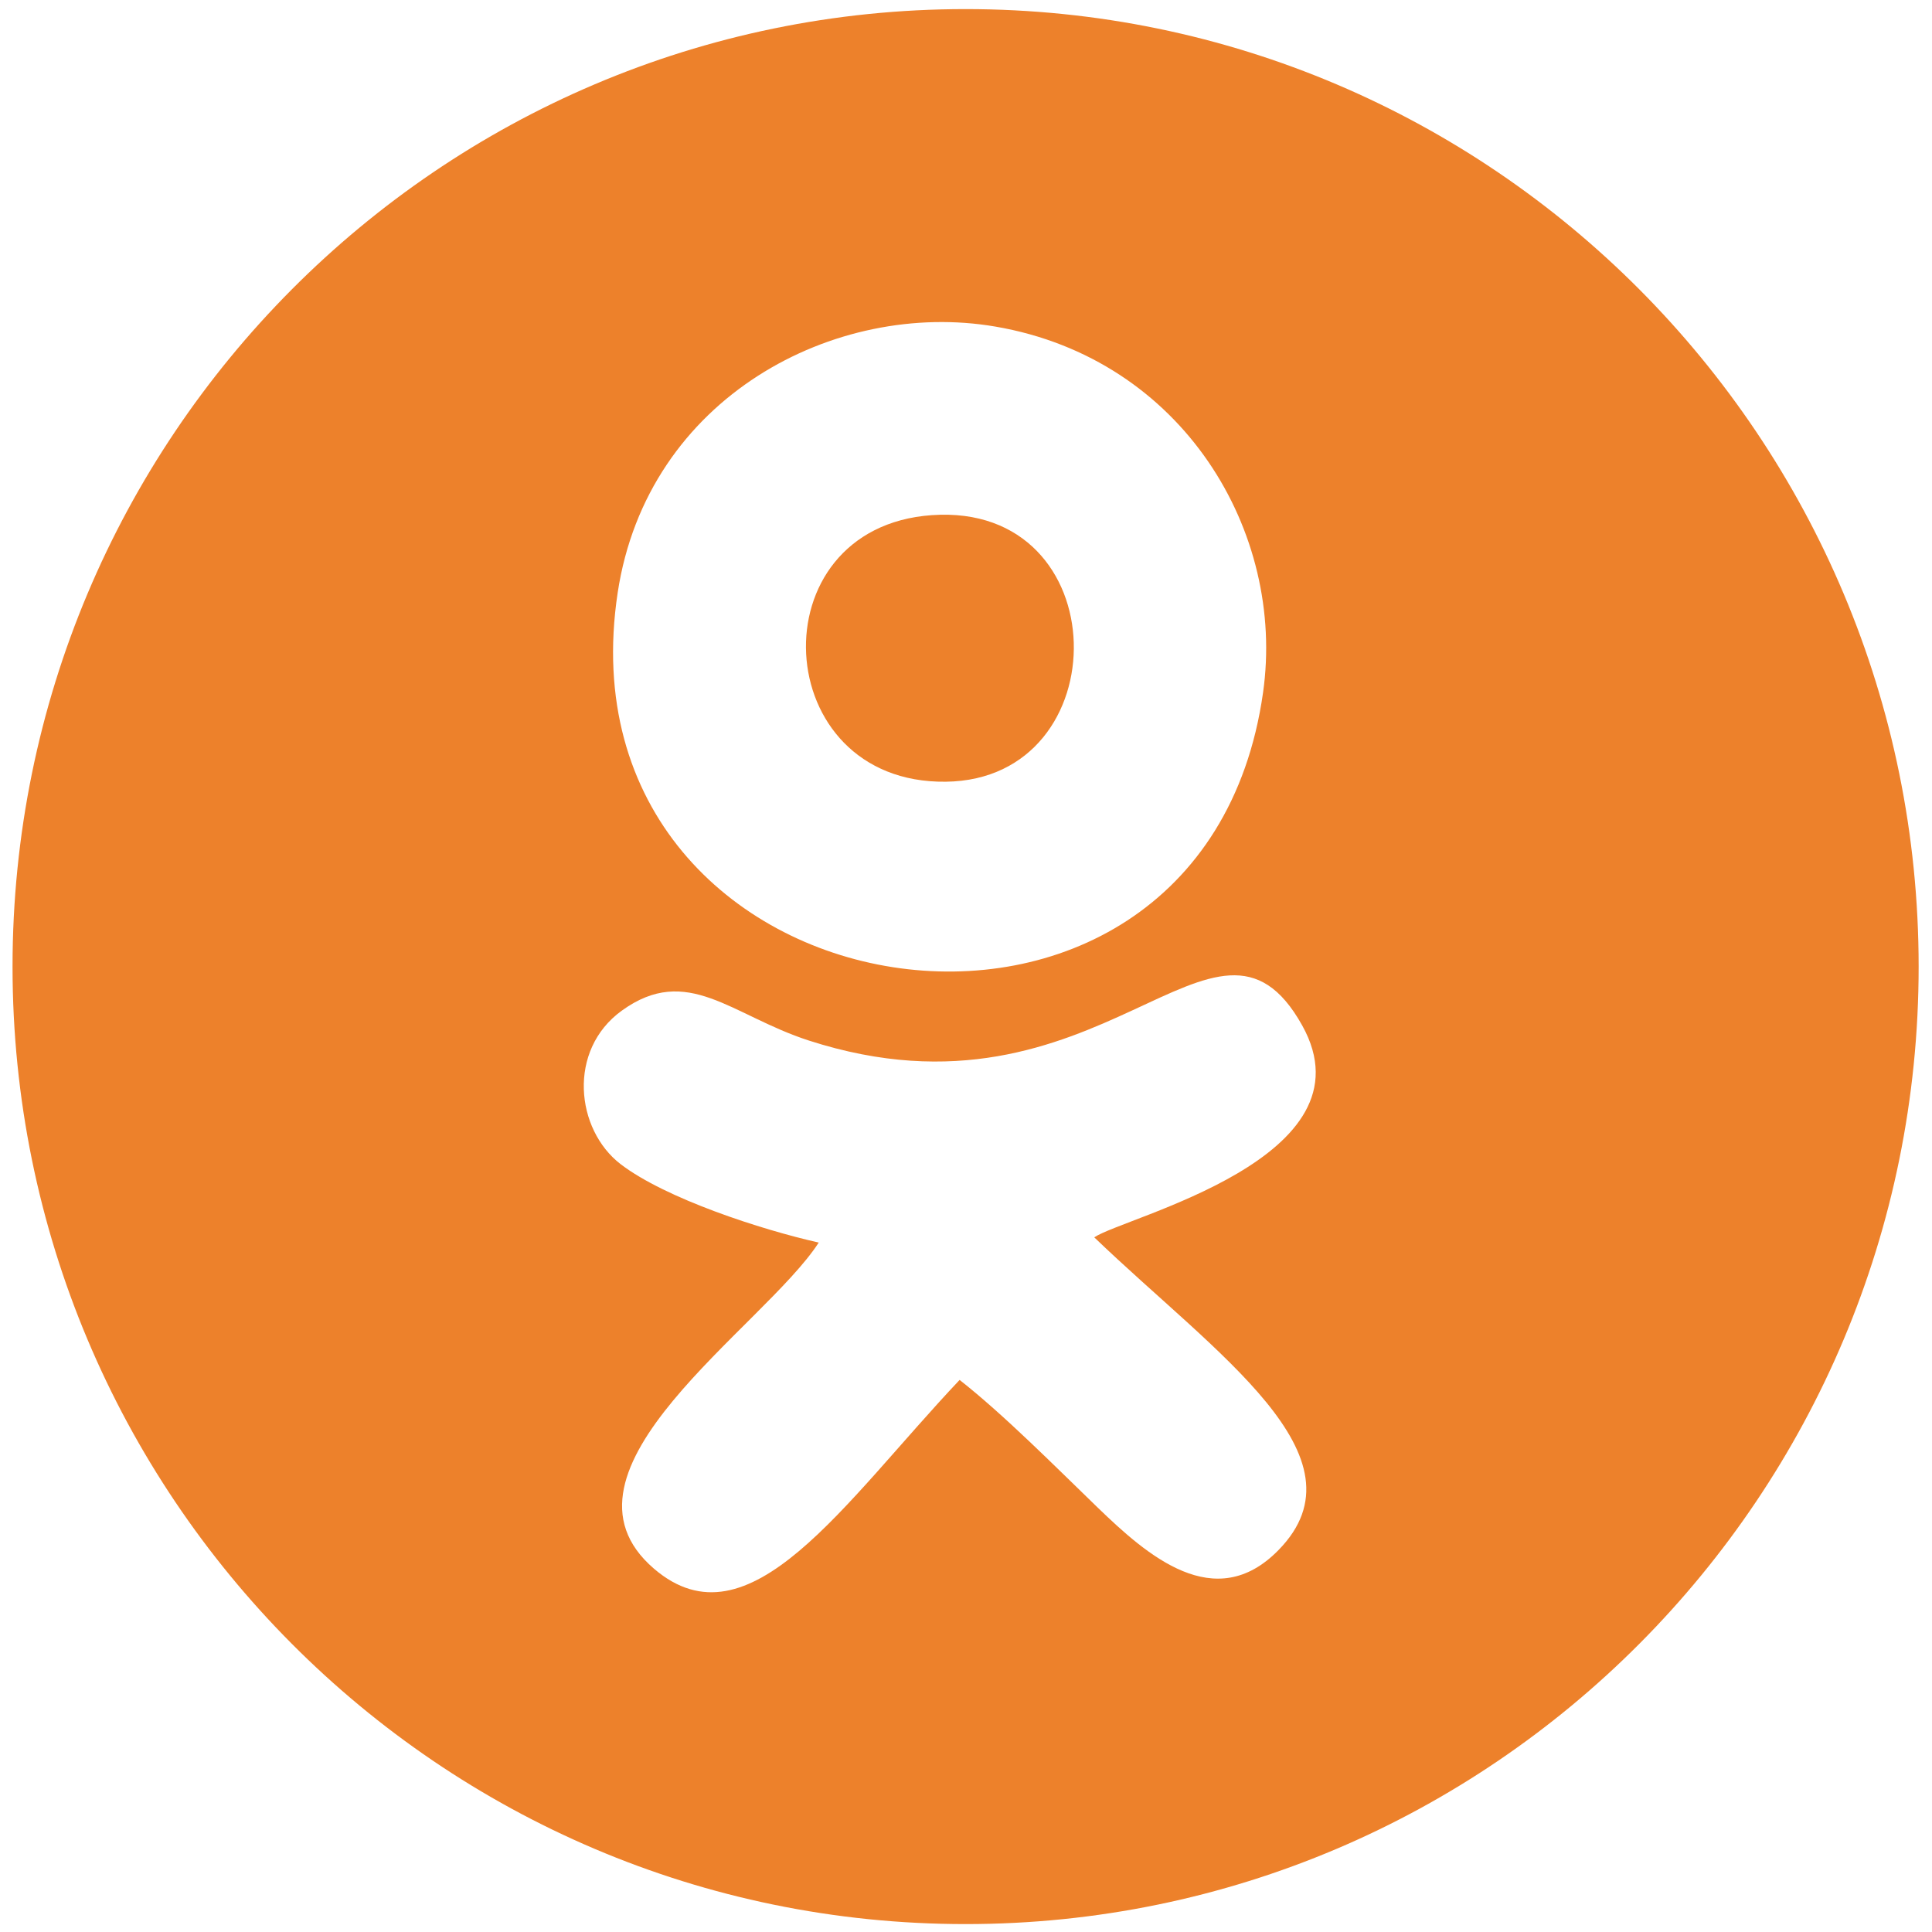
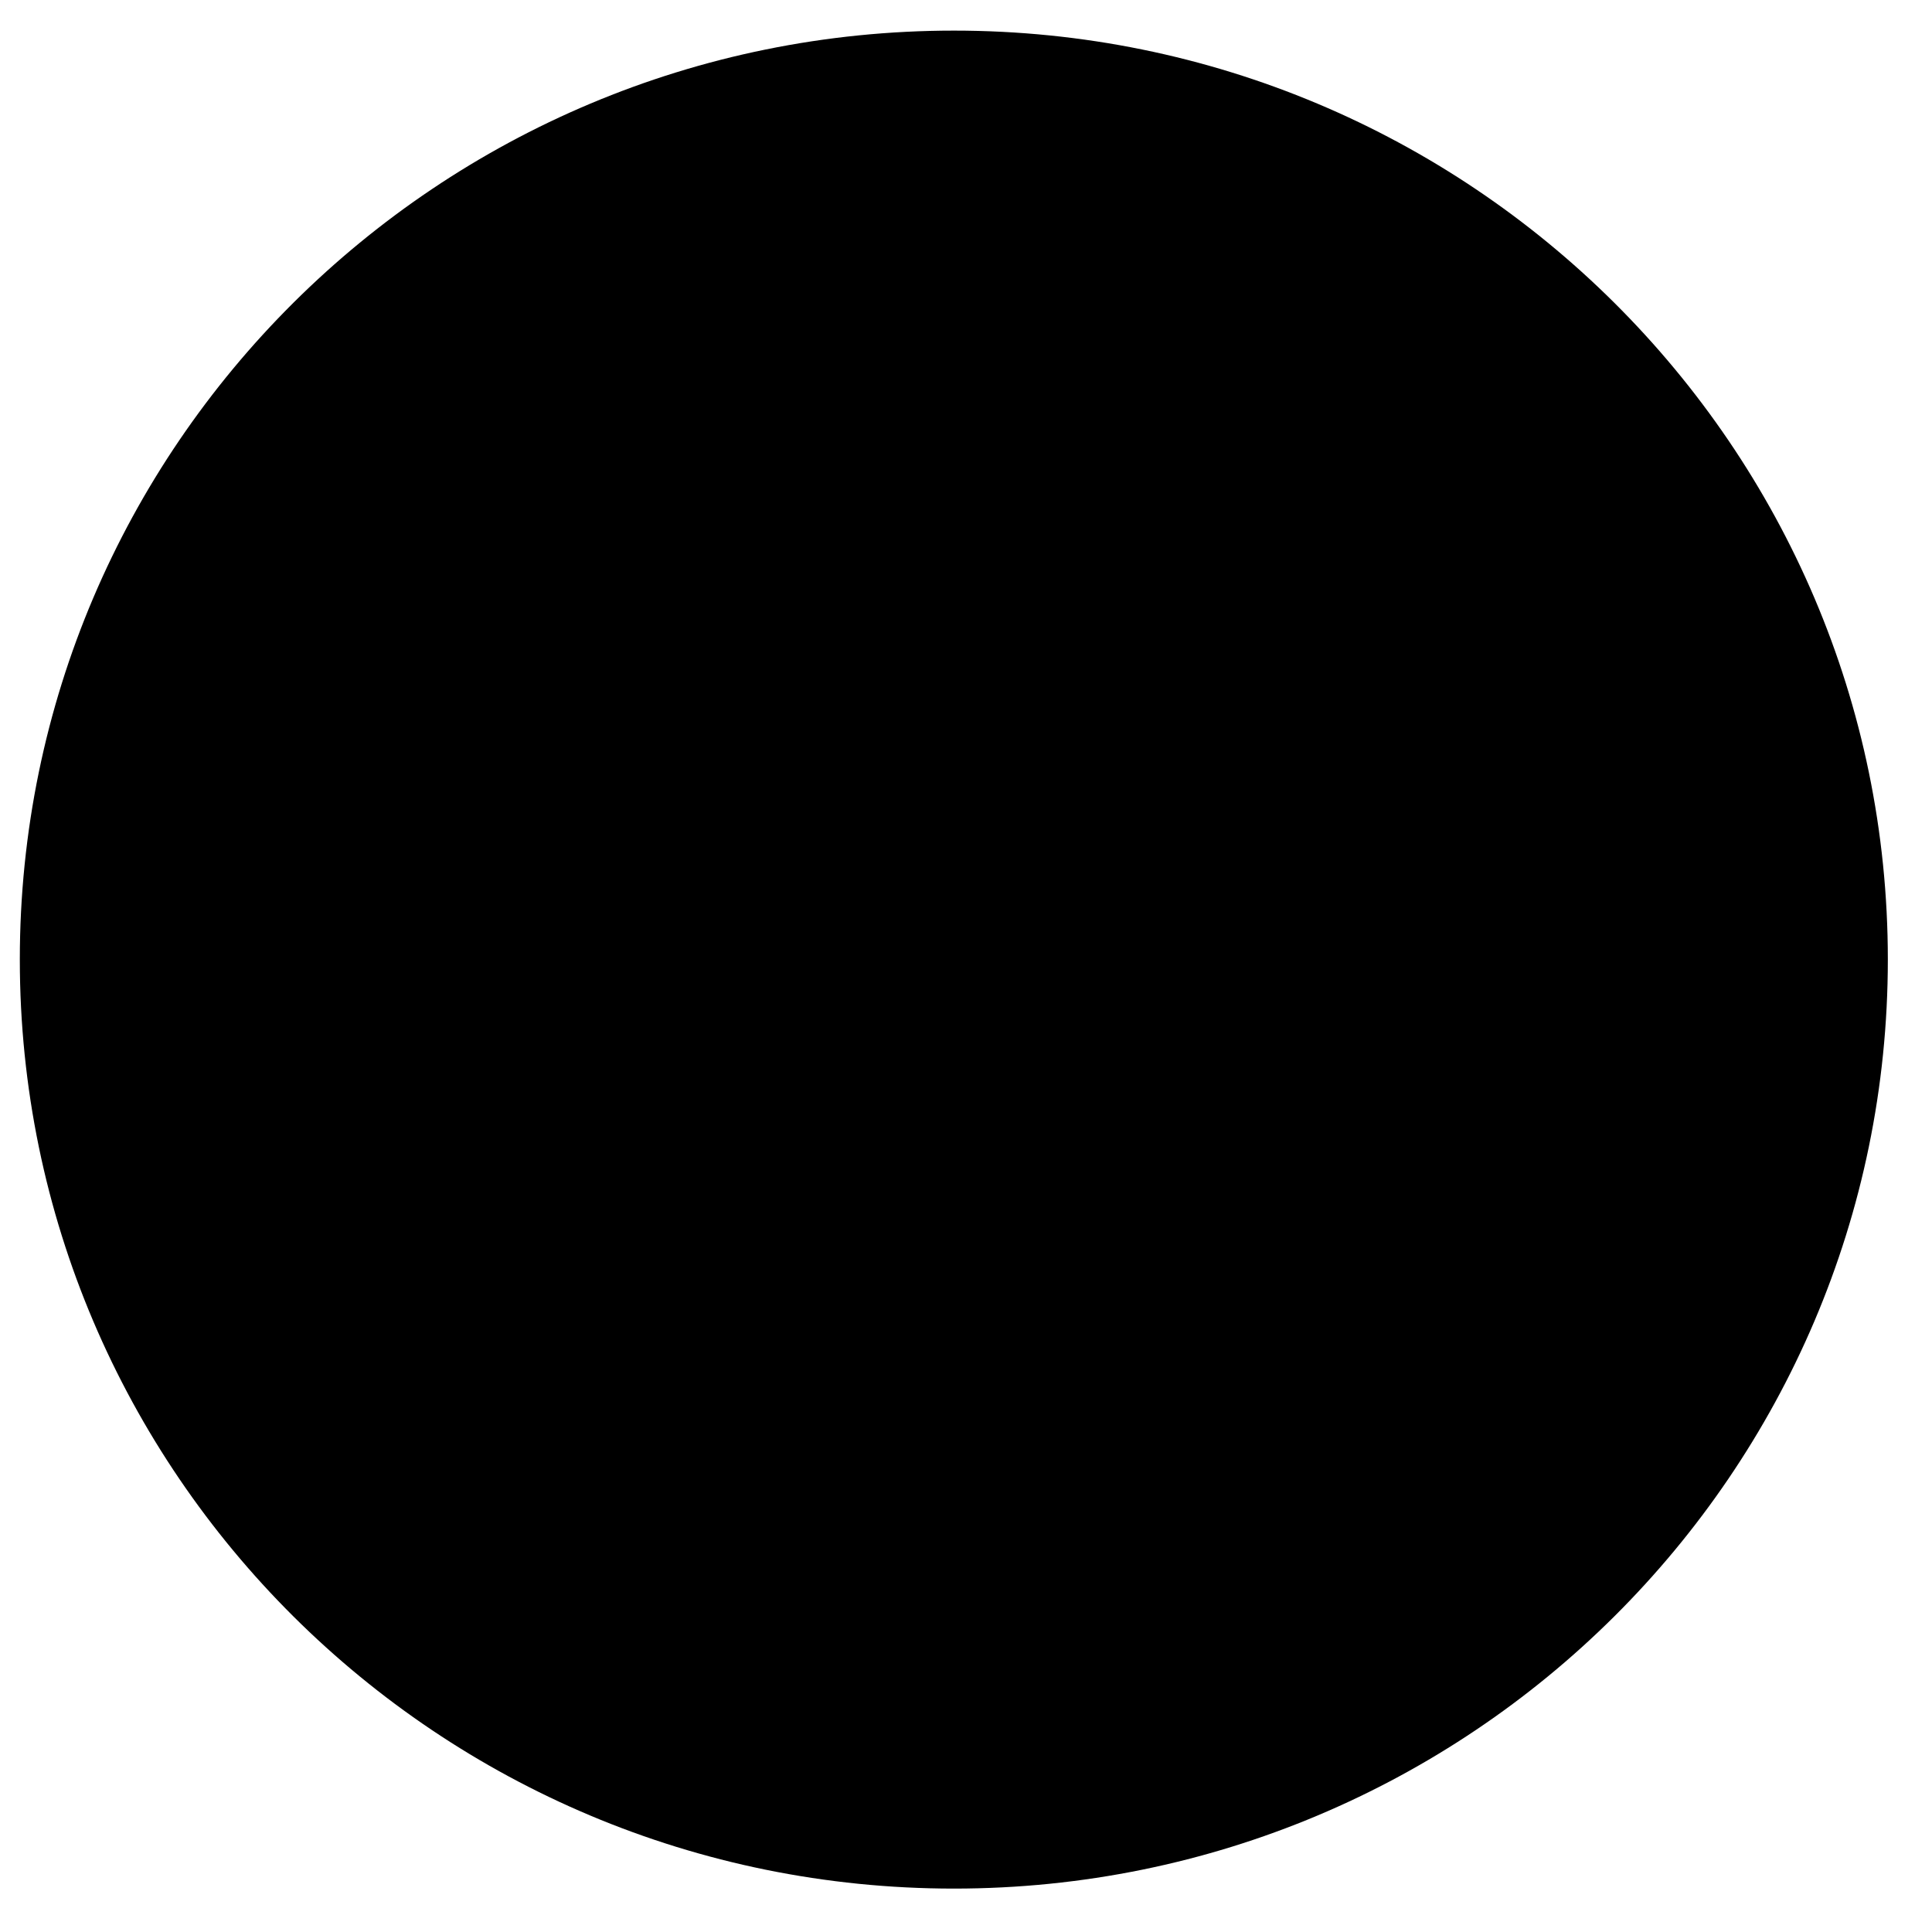
- <svg xmlns="http://www.w3.org/2000/svg" width="35px" height="35px" viewBox="0 0 116 117" version="1.1">
-   <g name="Layer 1" opacity="1">
-     <g>
-       <path id="shapePath1" d="M57.977,0.551 C26.1,0.551 0.259,26.512 0.259,58.537 C0.259,90.562 26.1,116.521 57.977,116.521 C89.852,116.521 115.691,90.562 115.691,58.537 C115.691,26.512 89.852,0.551 57.977,0.551 M36.905,35.901 C38.696,24.033 50.112,18.119 59.781,19.778 C71.167,21.731 77.366,32.251 75.989,41.944 C72.273,68.195 32.952,62.051 36.905,35.901 M76.925,93.871 C73.075,97.809 68.965,94.185 65.969,91.291 C63.395,88.803 60.306,85.685 57.613,83.567 C50.586,91.009 44.879,99.947 39.107,95.001 C32.193,89.068 45.77,80.374 49.082,75.249 C45.634,74.475 39.824,72.594 37.092,70.506 C34.352,68.407 33.848,63.592 37.158,61.202 C41.128,58.334 43.791,61.495 48.48,63.013 C66.235,68.753 73.105,52.668 78.359,62.098 C82.84,70.14 67.593,73.69 65.767,74.932 C73.096,81.977 82.487,88.192 76.925,93.871 M55.924,31.197 C45.249,31.952 46.036,47.475 56.779,47.34 C67.314,47.212 67.188,30.402 55.924,31.197 Z" style="stroke:none;fill-rule:evenodd;fill:#ed812b;fill-opacity:1;" />
+ <svg xmlns="http://www.w3.org/2000/svg" version="1.1" viewBox="0 0 77 77" width="100%" height="100%">
+   <g opacity="1">
+     <g class="od-sharing-tags-icon-fill sharing-tags-icon-fill">
+       <path d="M38.02 1.22C17.46 1.22 0.79 17.8 0.79 38.24 0.79 58.69 17.46 75.27 38.02 75.27 58.57 75.27 75.24 58.69 75.24 38.24 75.24 17.8 58.57 1.22 38.02 1.22Z" style="" />
+     </g>
+     <g class="od-sharing-tags-icon-in sharing-tags-icon-in">
+       <path d="M50.86 60.81C48.37 63.32 45.72 61.01 43.79 59.16 42.13 57.57 40.14 55.58 38.4 54.23 33.87 58.98 30.19 64.69 26.47 61.53 22.01 57.74 30.76 52.19 32.9 48.92 30.67 48.42 26.93 47.22 25.17 45.89 23.4 44.55 23.07 41.47 25.21 39.95 27.77 38.12 29.49 40.13 32.51 41.1 43.96 44.77 48.39 34.5 51.78 40.52 54.67 45.65 44.84 47.92 43.66 48.71 48.39 53.21 54.44 57.18 50.86 60.81Z" class="s0" />
+       <path d="M40.19 13.49C33.96 12.44 26.6 16.21 25.44 23.79 22.89 40.49 48.25 44.41 50.65 27.65 51.54 21.46 47.54 14.74 40.19 13.49M38.25 31.09C31.32 31.18 30.81 21.27 37.7 20.79 44.96 20.28 45.04 31.01 38.25 31.09Z" />
    </g>
  </g>
</svg>
